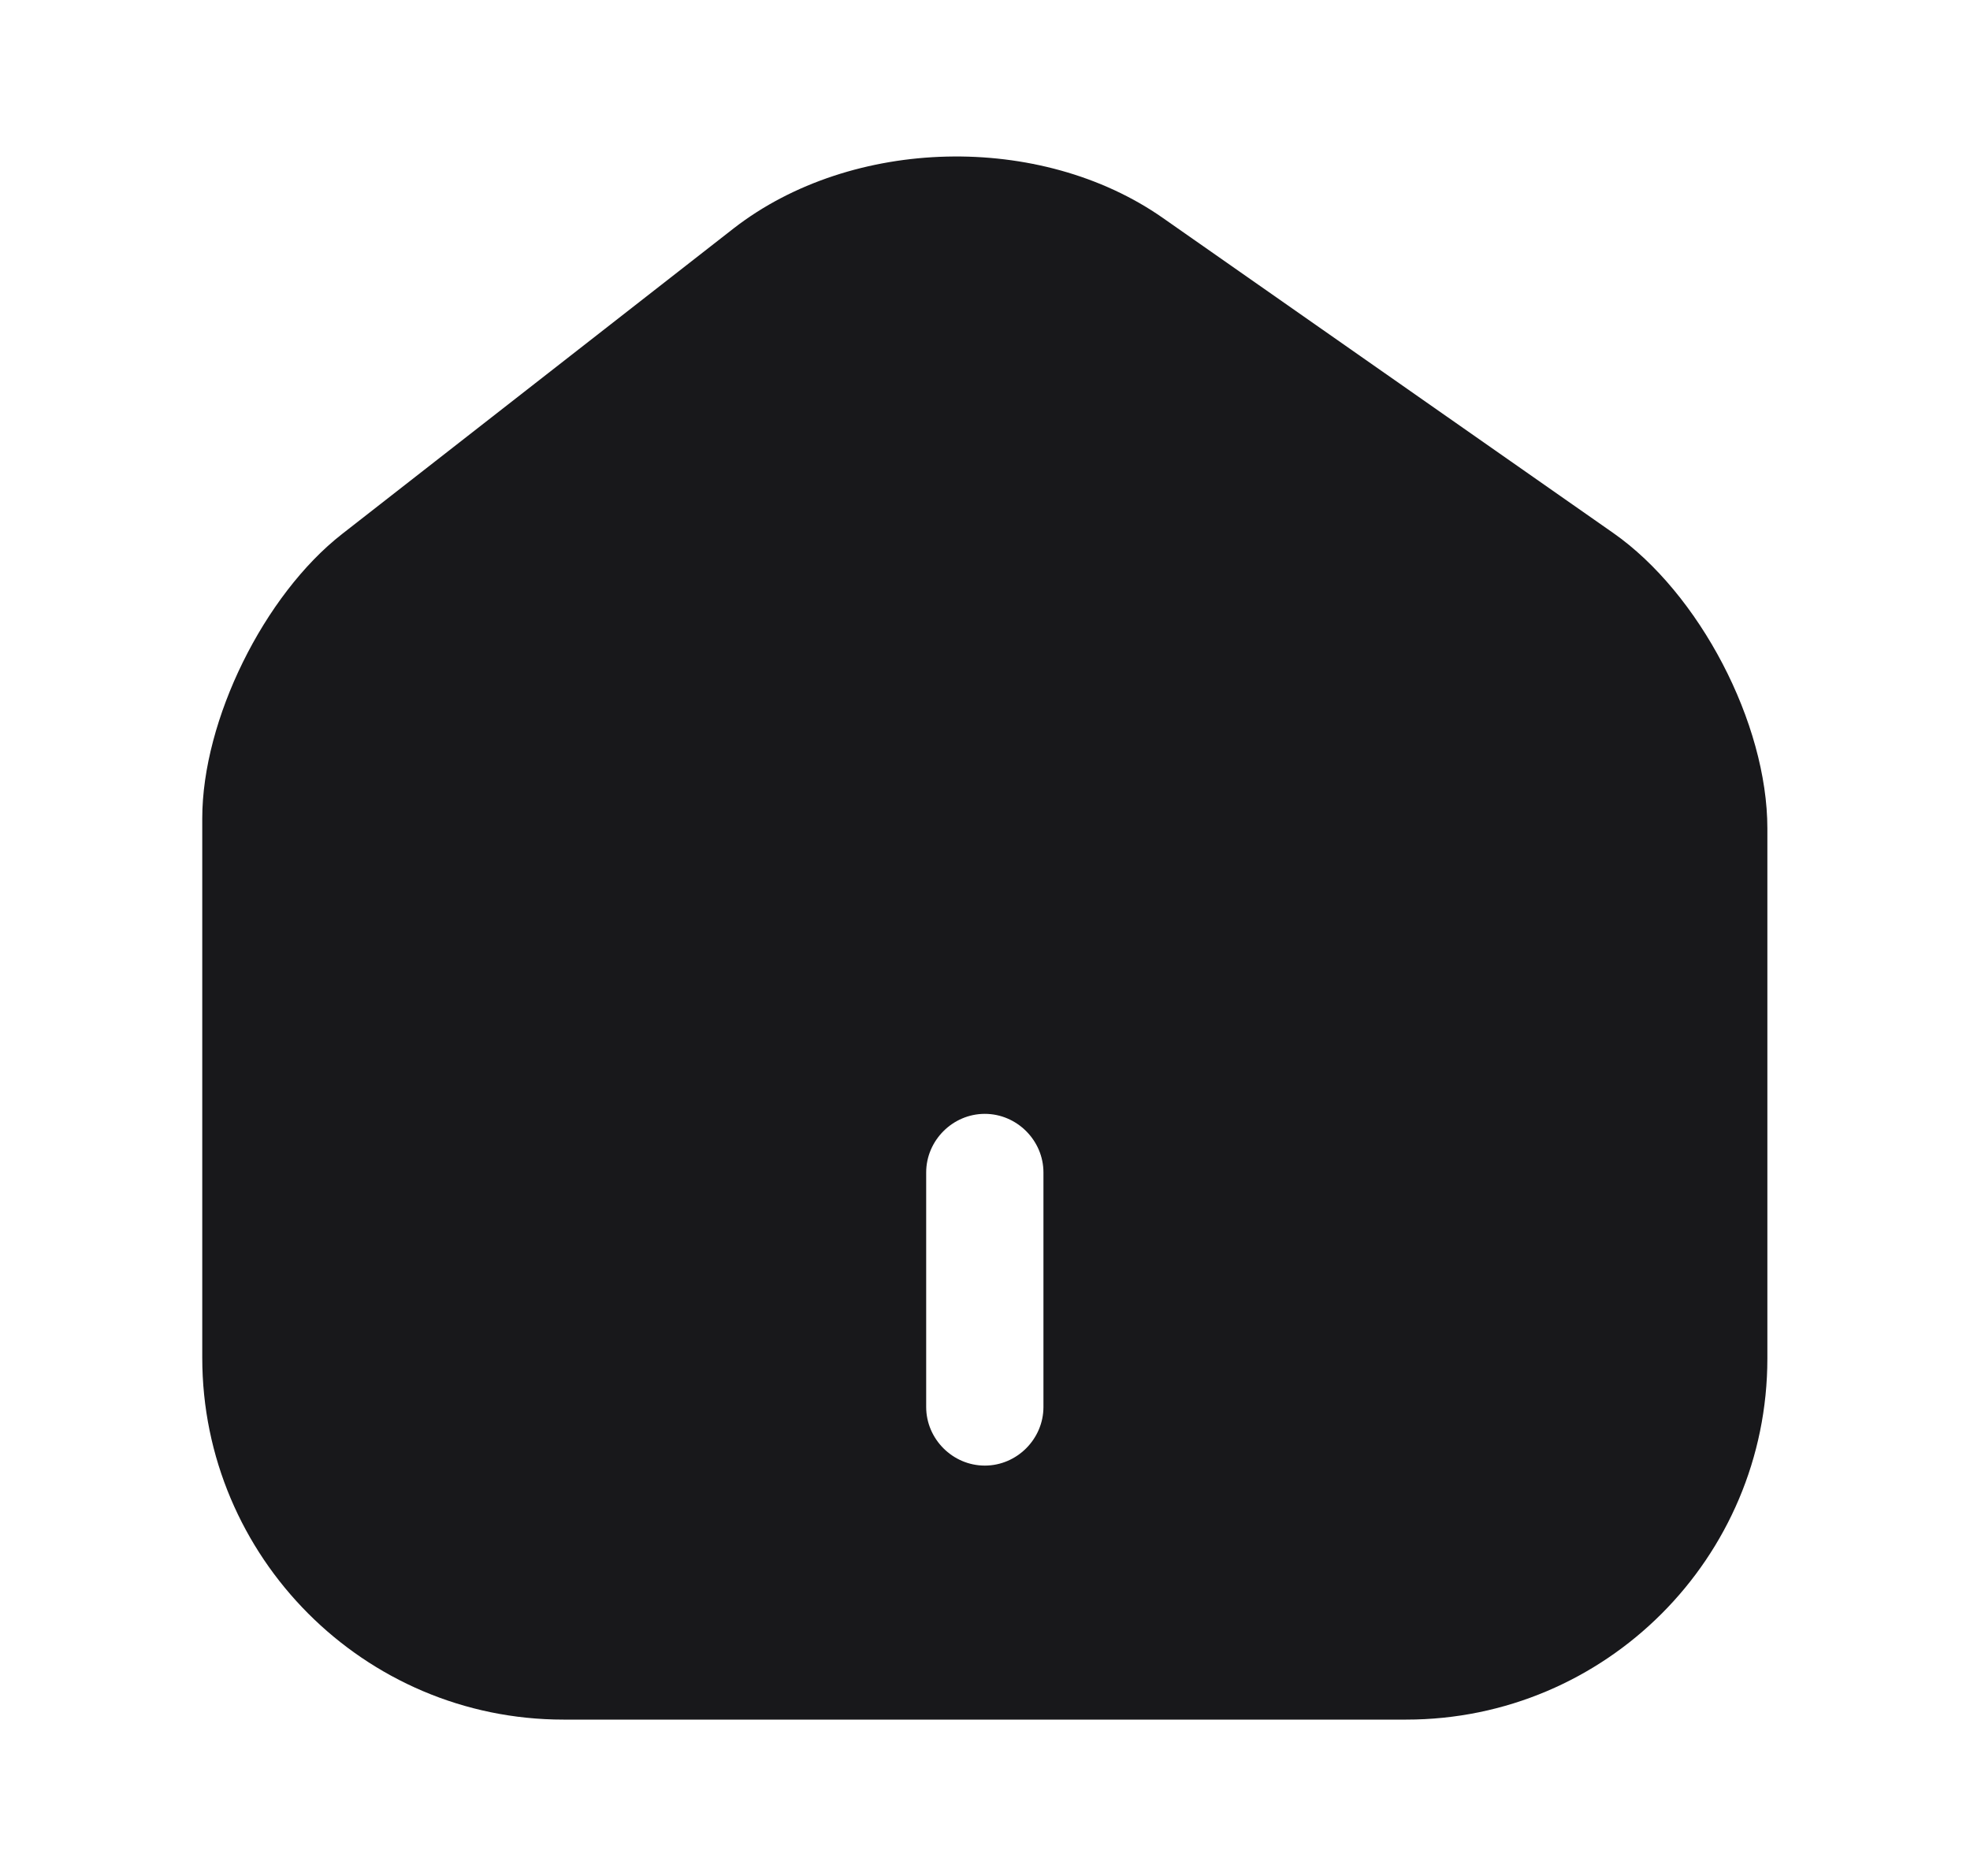
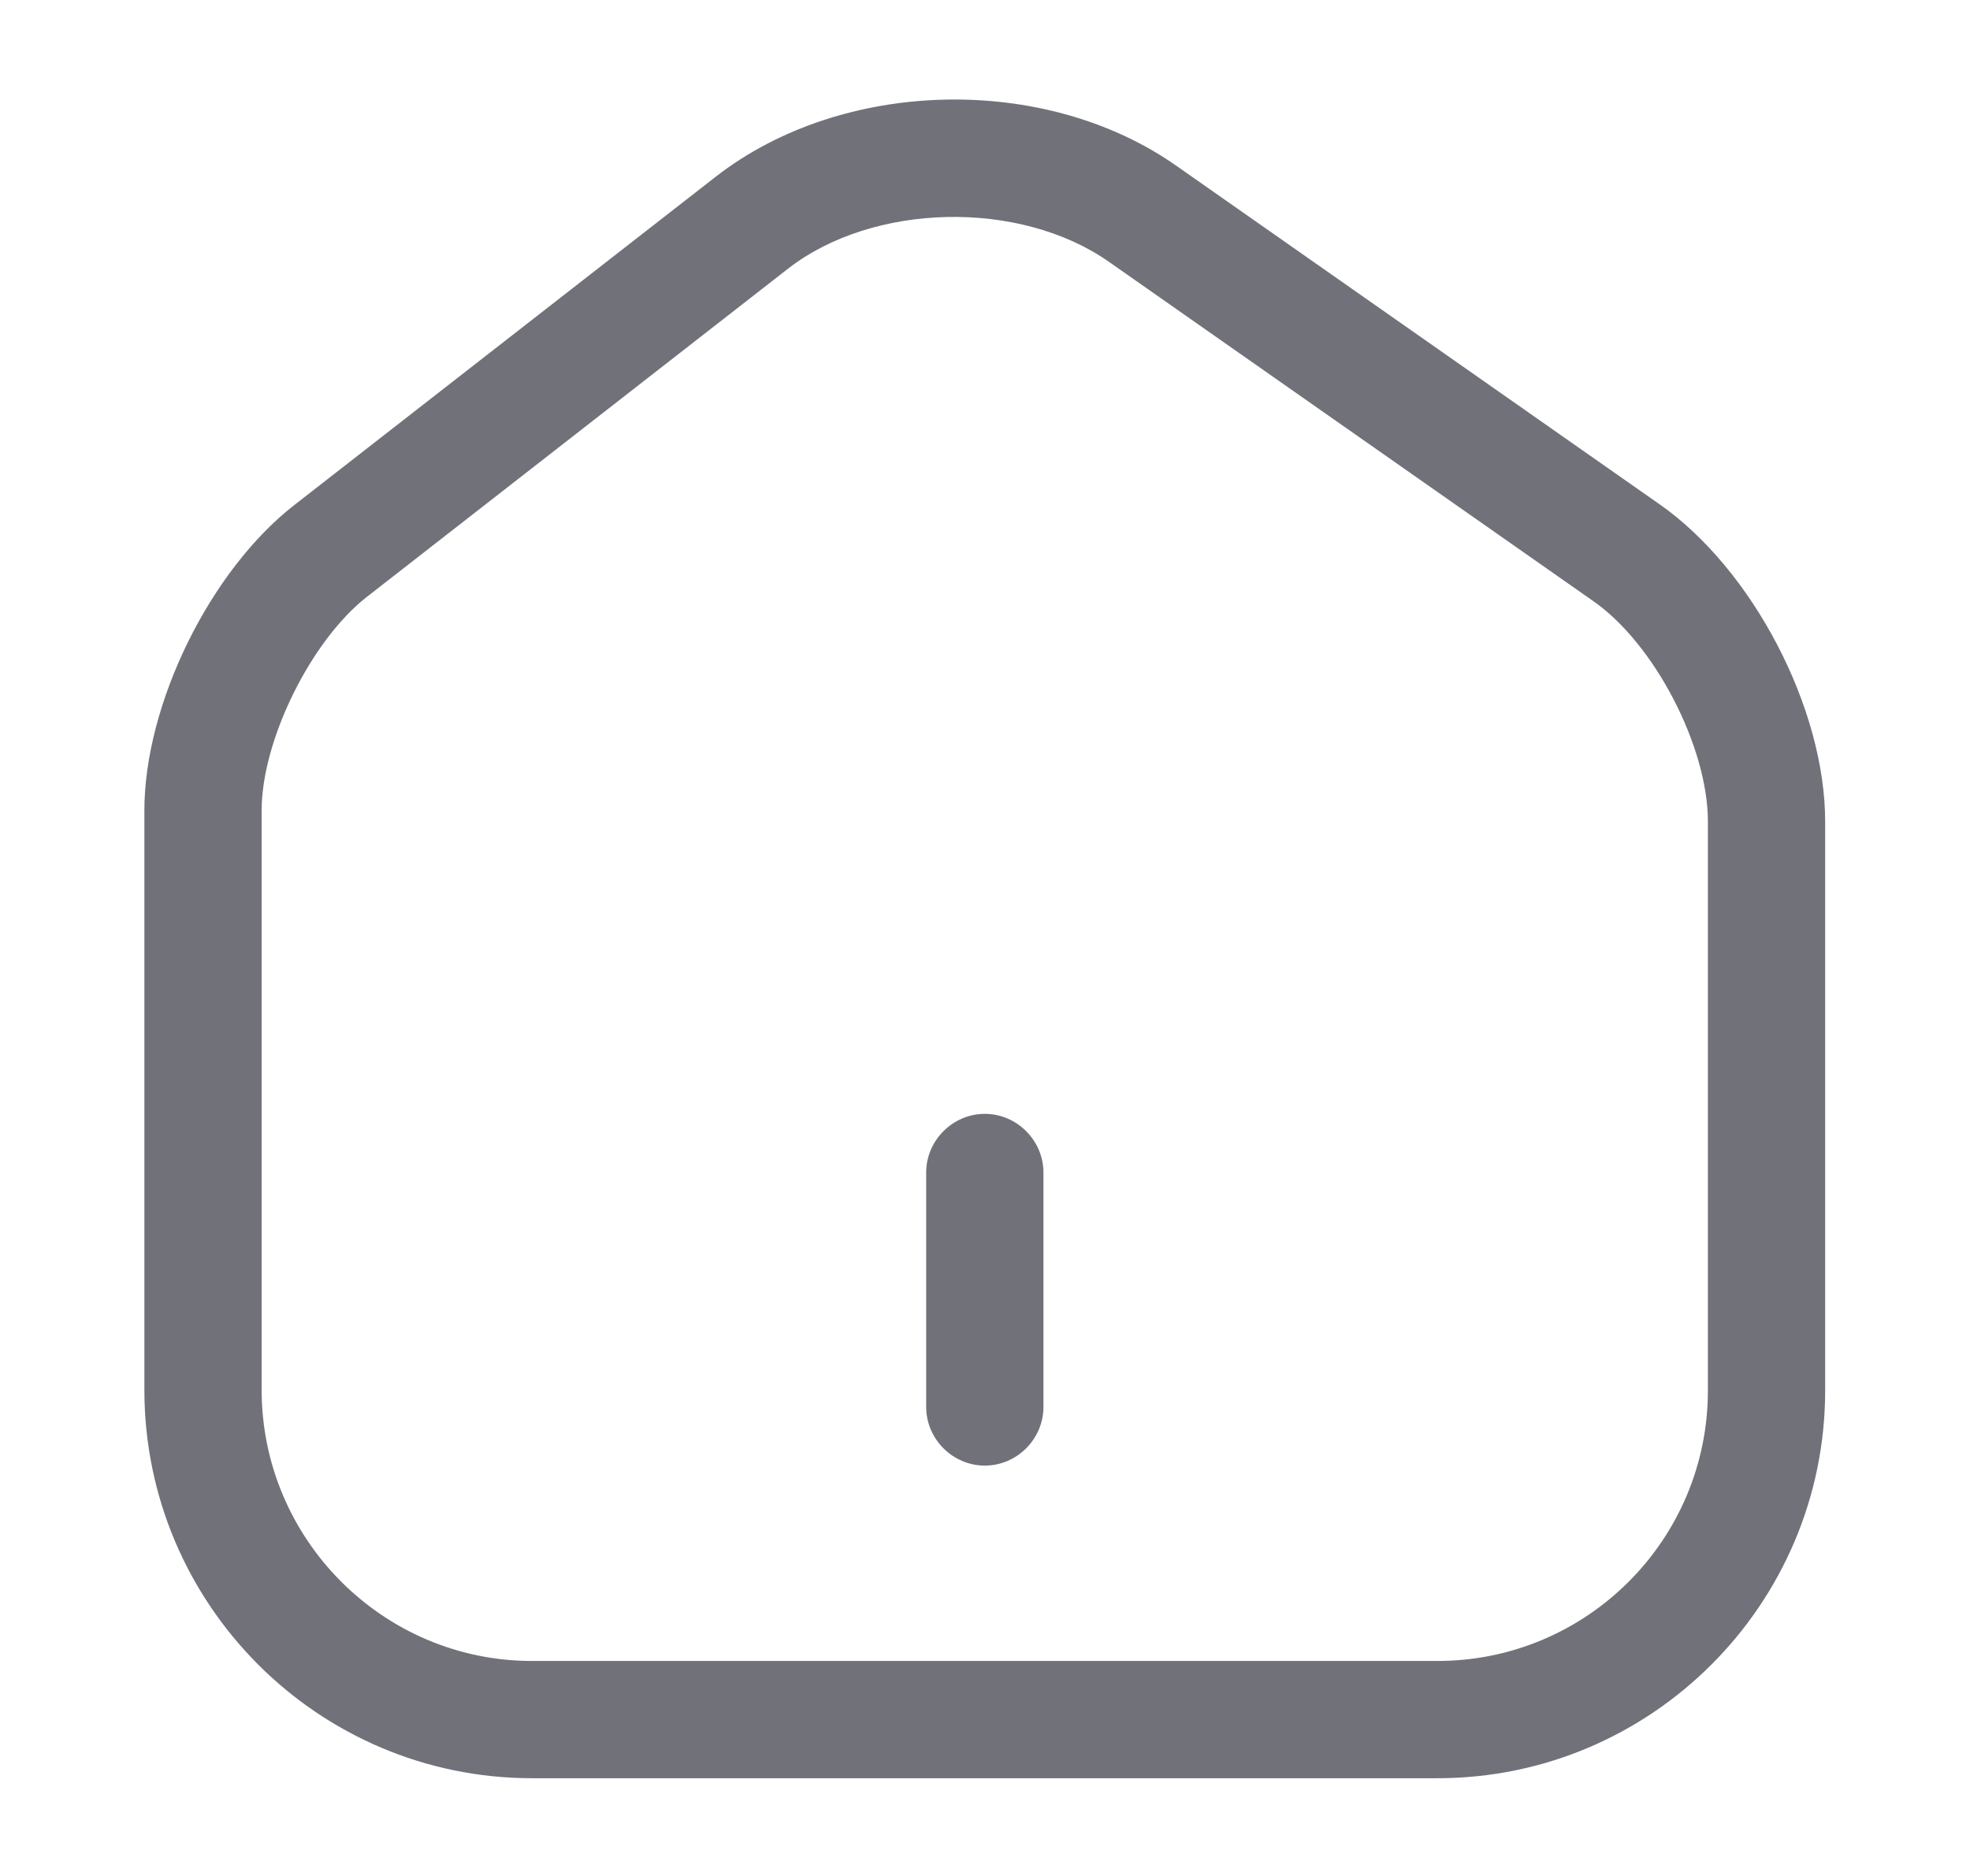
<svg xmlns="http://www.w3.org/2000/svg" width="21" height="20" viewBox="0 0 21 20" fill="none">
-   <path d="M17.198 5.683L12.398 2.325C11.09 1.408 9.081 1.458 7.823 2.433L3.648 5.692C2.815 6.342 2.156 7.675 2.156 8.725V14.475C2.156 16.6 3.881 18.333 6.006 18.333H14.99C17.115 18.333 18.84 16.608 18.84 14.483V8.833C18.84 7.708 18.115 6.325 17.198 5.683ZM11.123 15C11.123 15.342 10.84 15.625 10.498 15.625C10.156 15.625 9.873 15.342 9.873 15V12.5C9.873 12.158 10.156 11.875 10.498 11.875C10.84 11.875 11.123 12.158 11.123 12.5V15Z" fill="#18181B" />
+   <g id="vuesax/outline/home-2">
+     <g id="home-2">
+       <path id="Vector" d="M15.322 18.958H5.672C3.389 18.958 1.539 17.1 1.539 14.817V8.642C1.539 7.508 2.239 6.083 3.139 5.383L7.631 1.883C8.981 0.833 11.139 0.783 12.539 1.767L17.689 5.375C18.681 6.067 19.456 7.55 19.456 8.758V14.825C19.456 17.1 17.606 18.958 15.322 18.958ZM8.397 2.867L3.906 6.367C3.314 6.833 2.789 7.892 2.789 8.642V14.817C2.789 16.408 4.081 17.708 5.672 17.708H15.322C16.914 17.708 18.206 16.417 18.206 14.825V8.758C18.206 7.958 17.631 6.85 16.972 6.4L11.822 2.792C10.872 2.125 9.306 2.158 8.397 2.867Z" fill="#71717A" />
+       <path id="Vector_2" d="M10.498 15.625C10.156 15.625 9.873 15.342 9.873 15V12.5C9.873 12.159 10.156 11.875 10.498 11.875C10.84 11.875 11.123 12.159 11.123 12.5V15C11.123 15.342 10.84 15.625 10.498 15.625Z" fill="#71717A" />
+     </g>
+   </g>
</svg>
